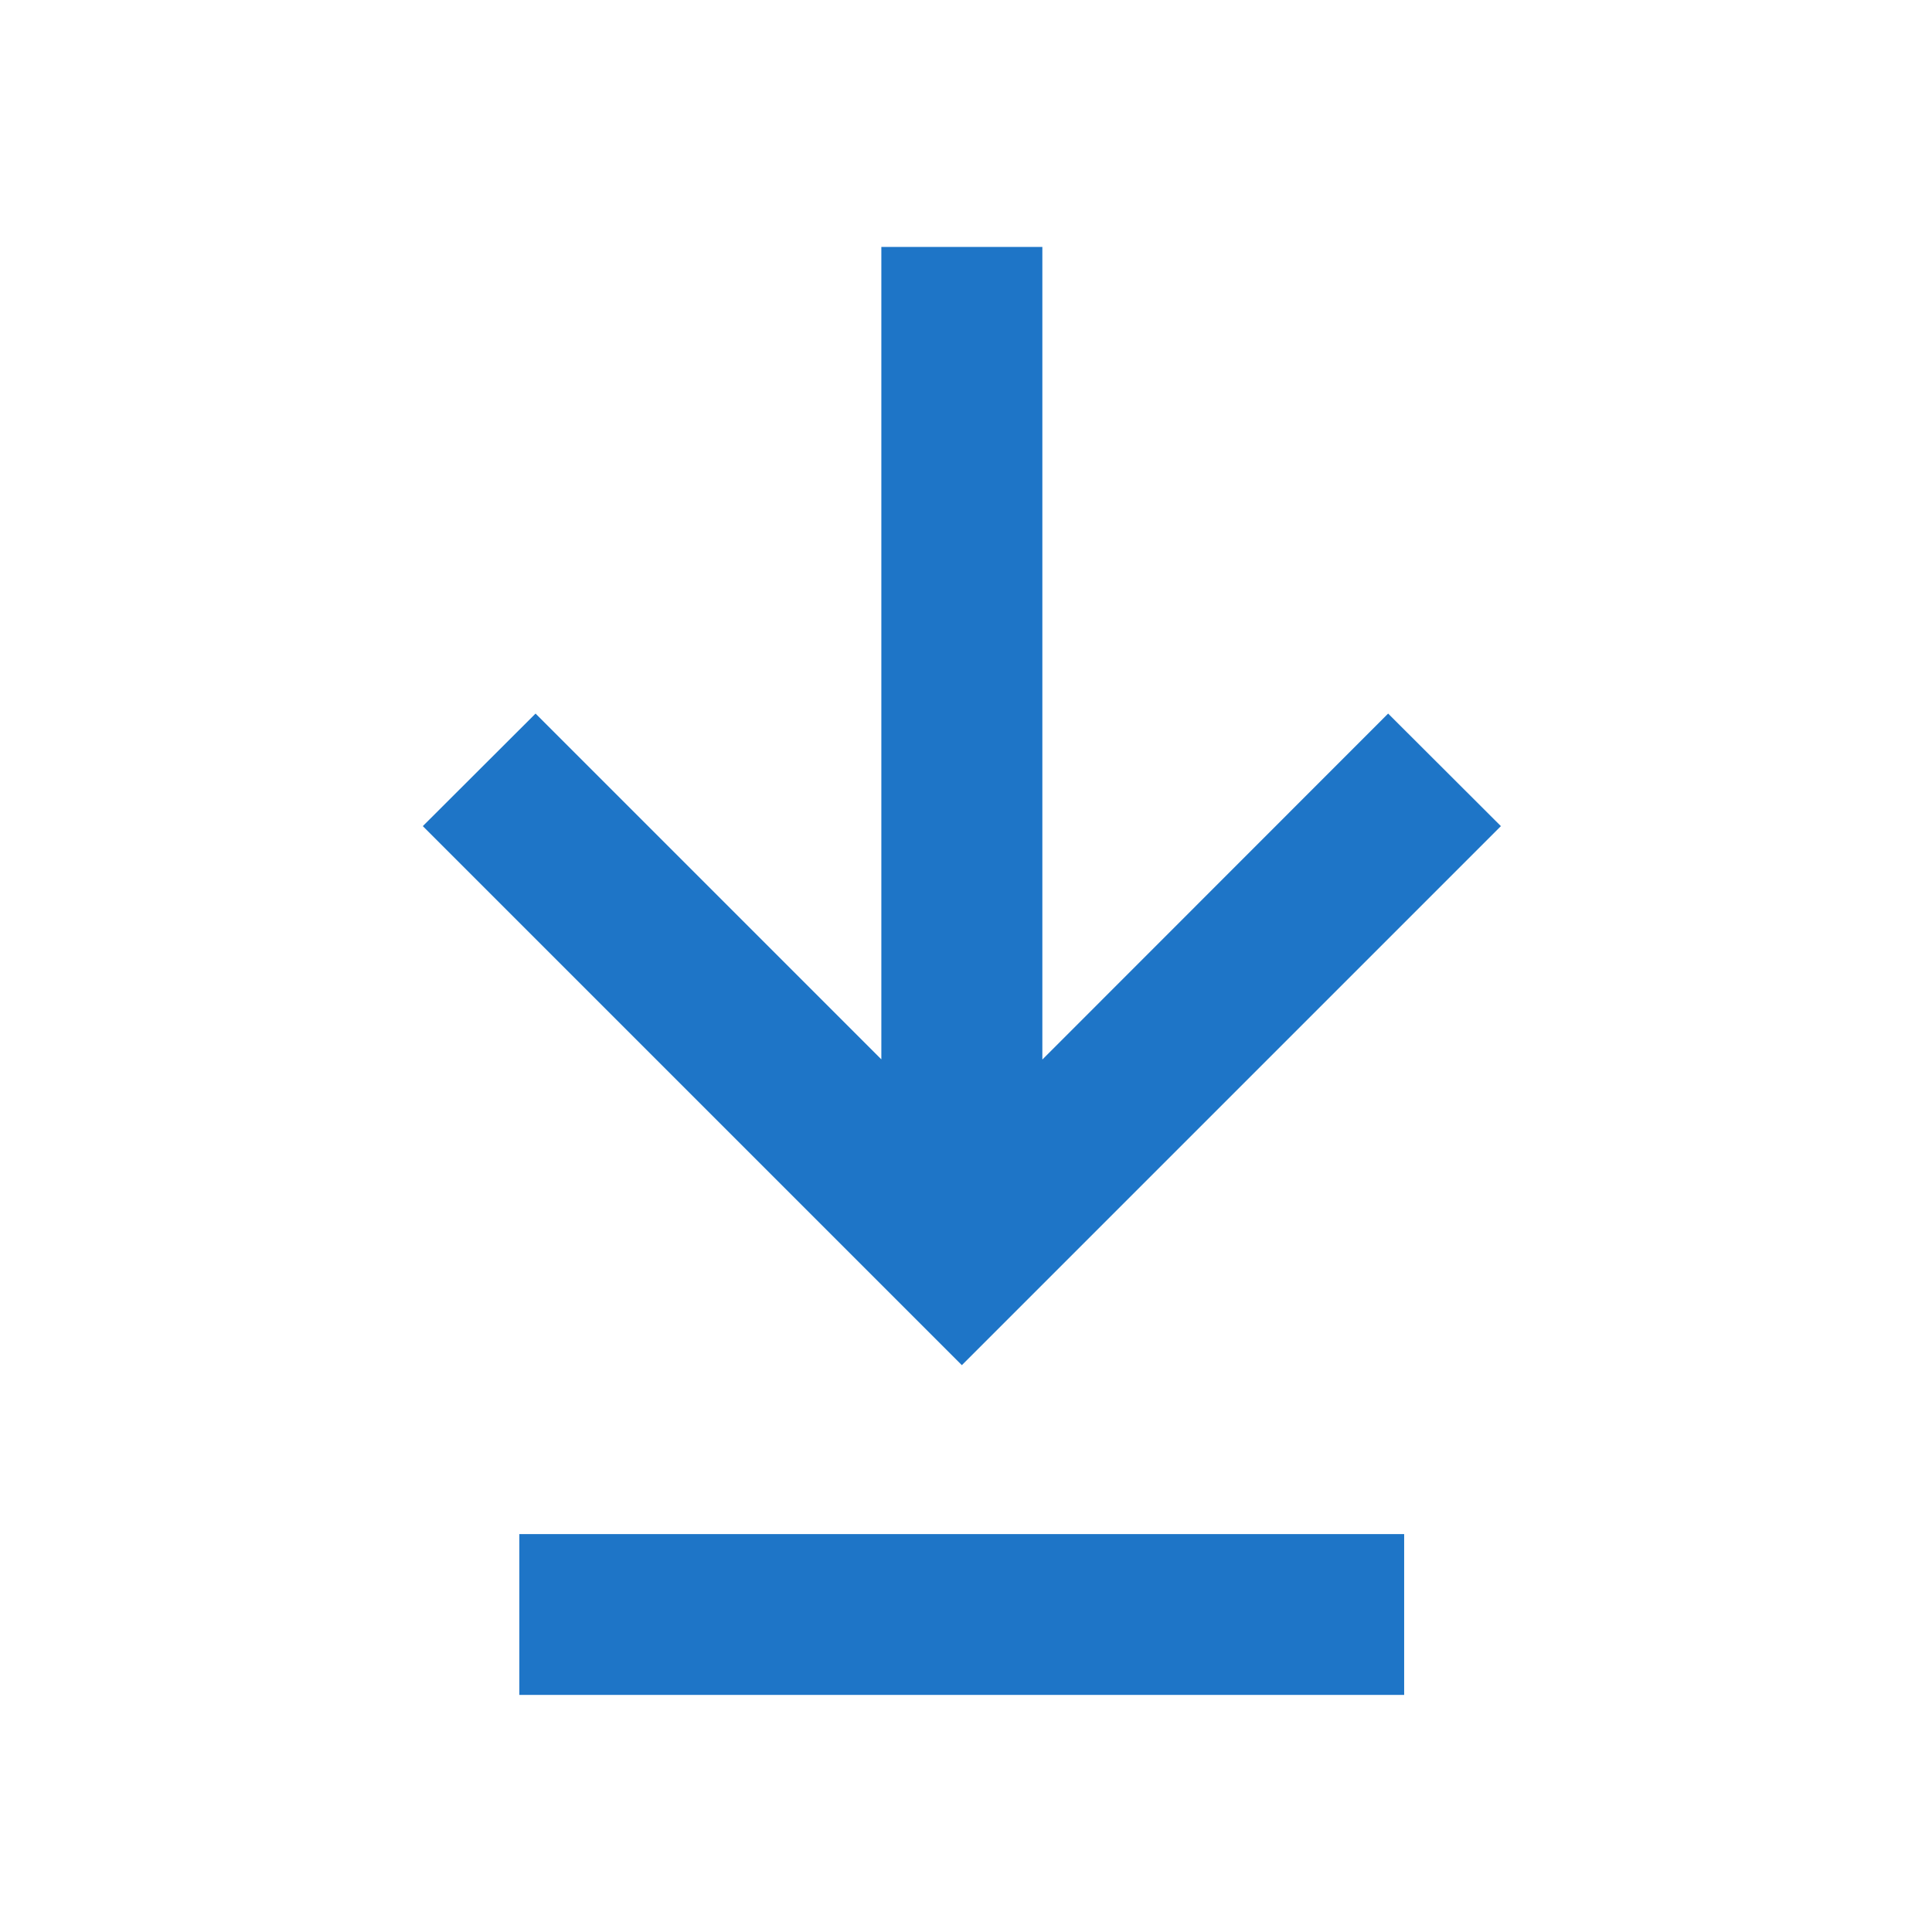
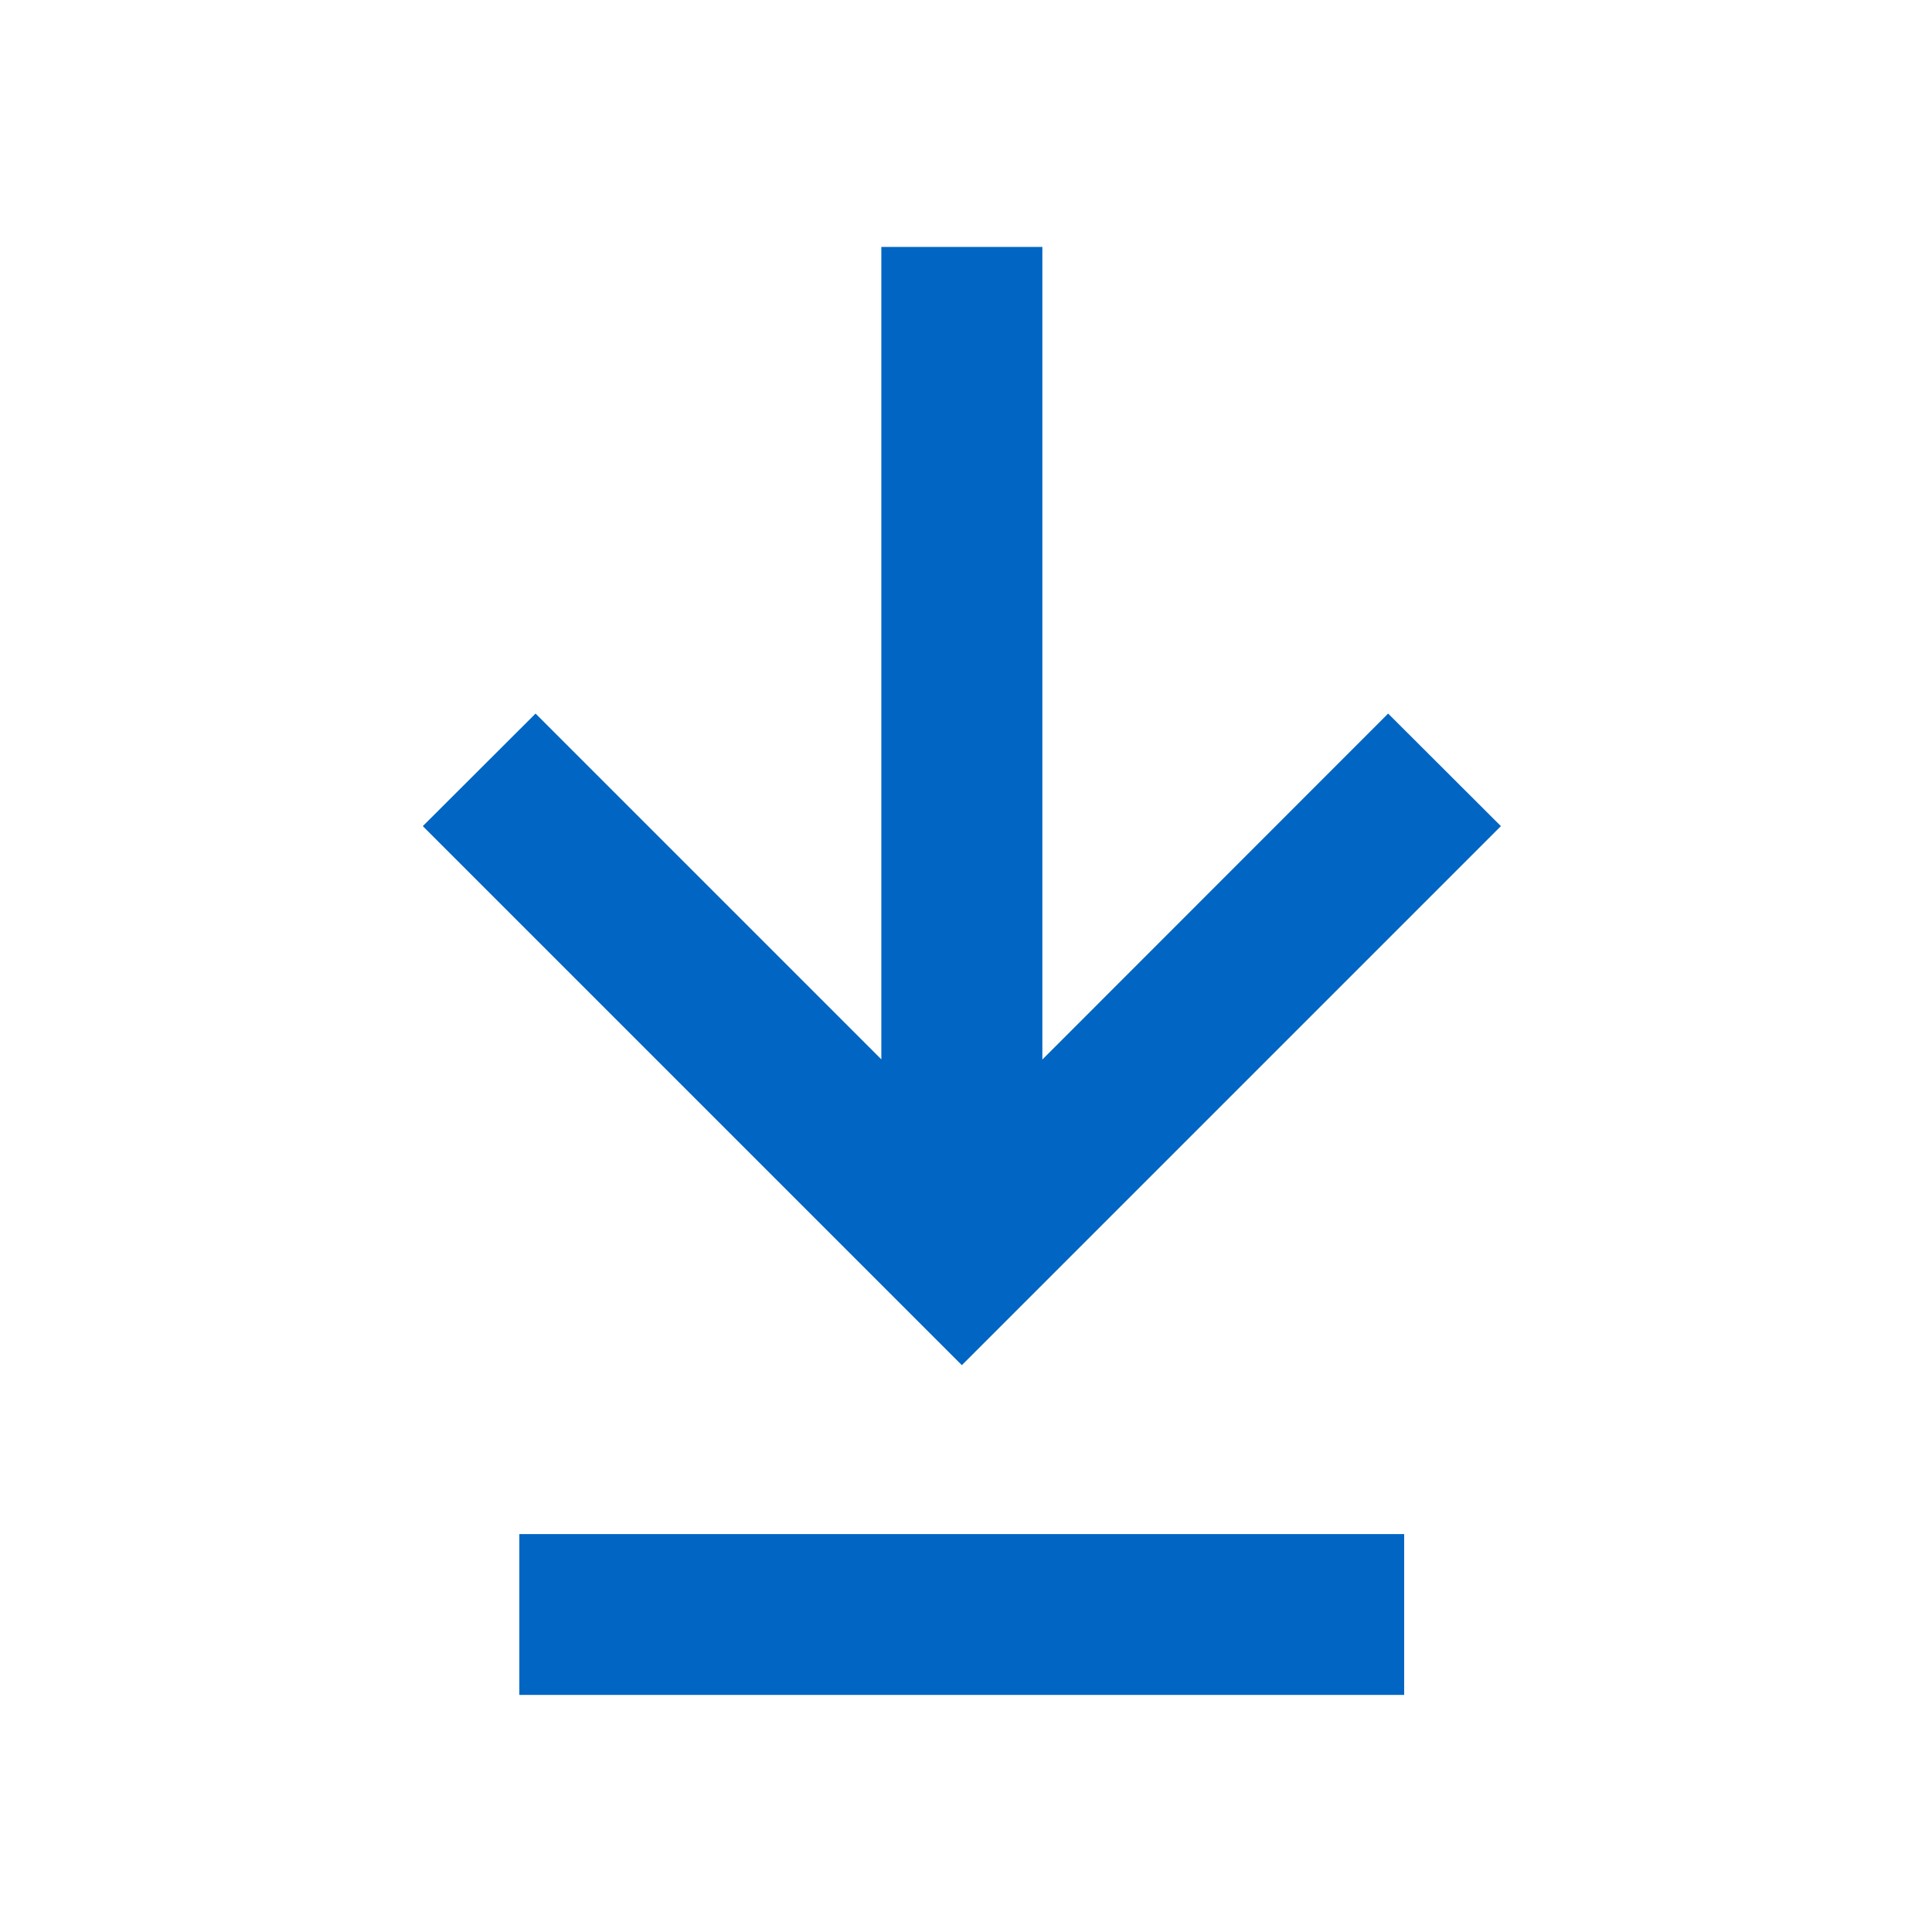
<svg xmlns="http://www.w3.org/2000/svg" version="1.1" id="Layer_1" x="0px" y="0px" viewBox="0 0 100.07 100.07" style="enable-background:new 0 0 100.07 100.07;" xml:space="preserve">
  <style type="text/css">
- 	.st0{fill:#1e75c7;}
+ 	.st0{fill:#0065c3;}
</style>
  <g>
    <path class="st0" d="M71.9,36.96L53.99,54.88V12.79h-8.34v42.08L27.74,36.96l-5.84,5.83l27.92,27.92l27.92-27.92L71.9,36.96z" />
    <path class="st0" d="M26.9,79.46h45.83v8.33H26.9V79.46z" />
  </g>
</svg>
